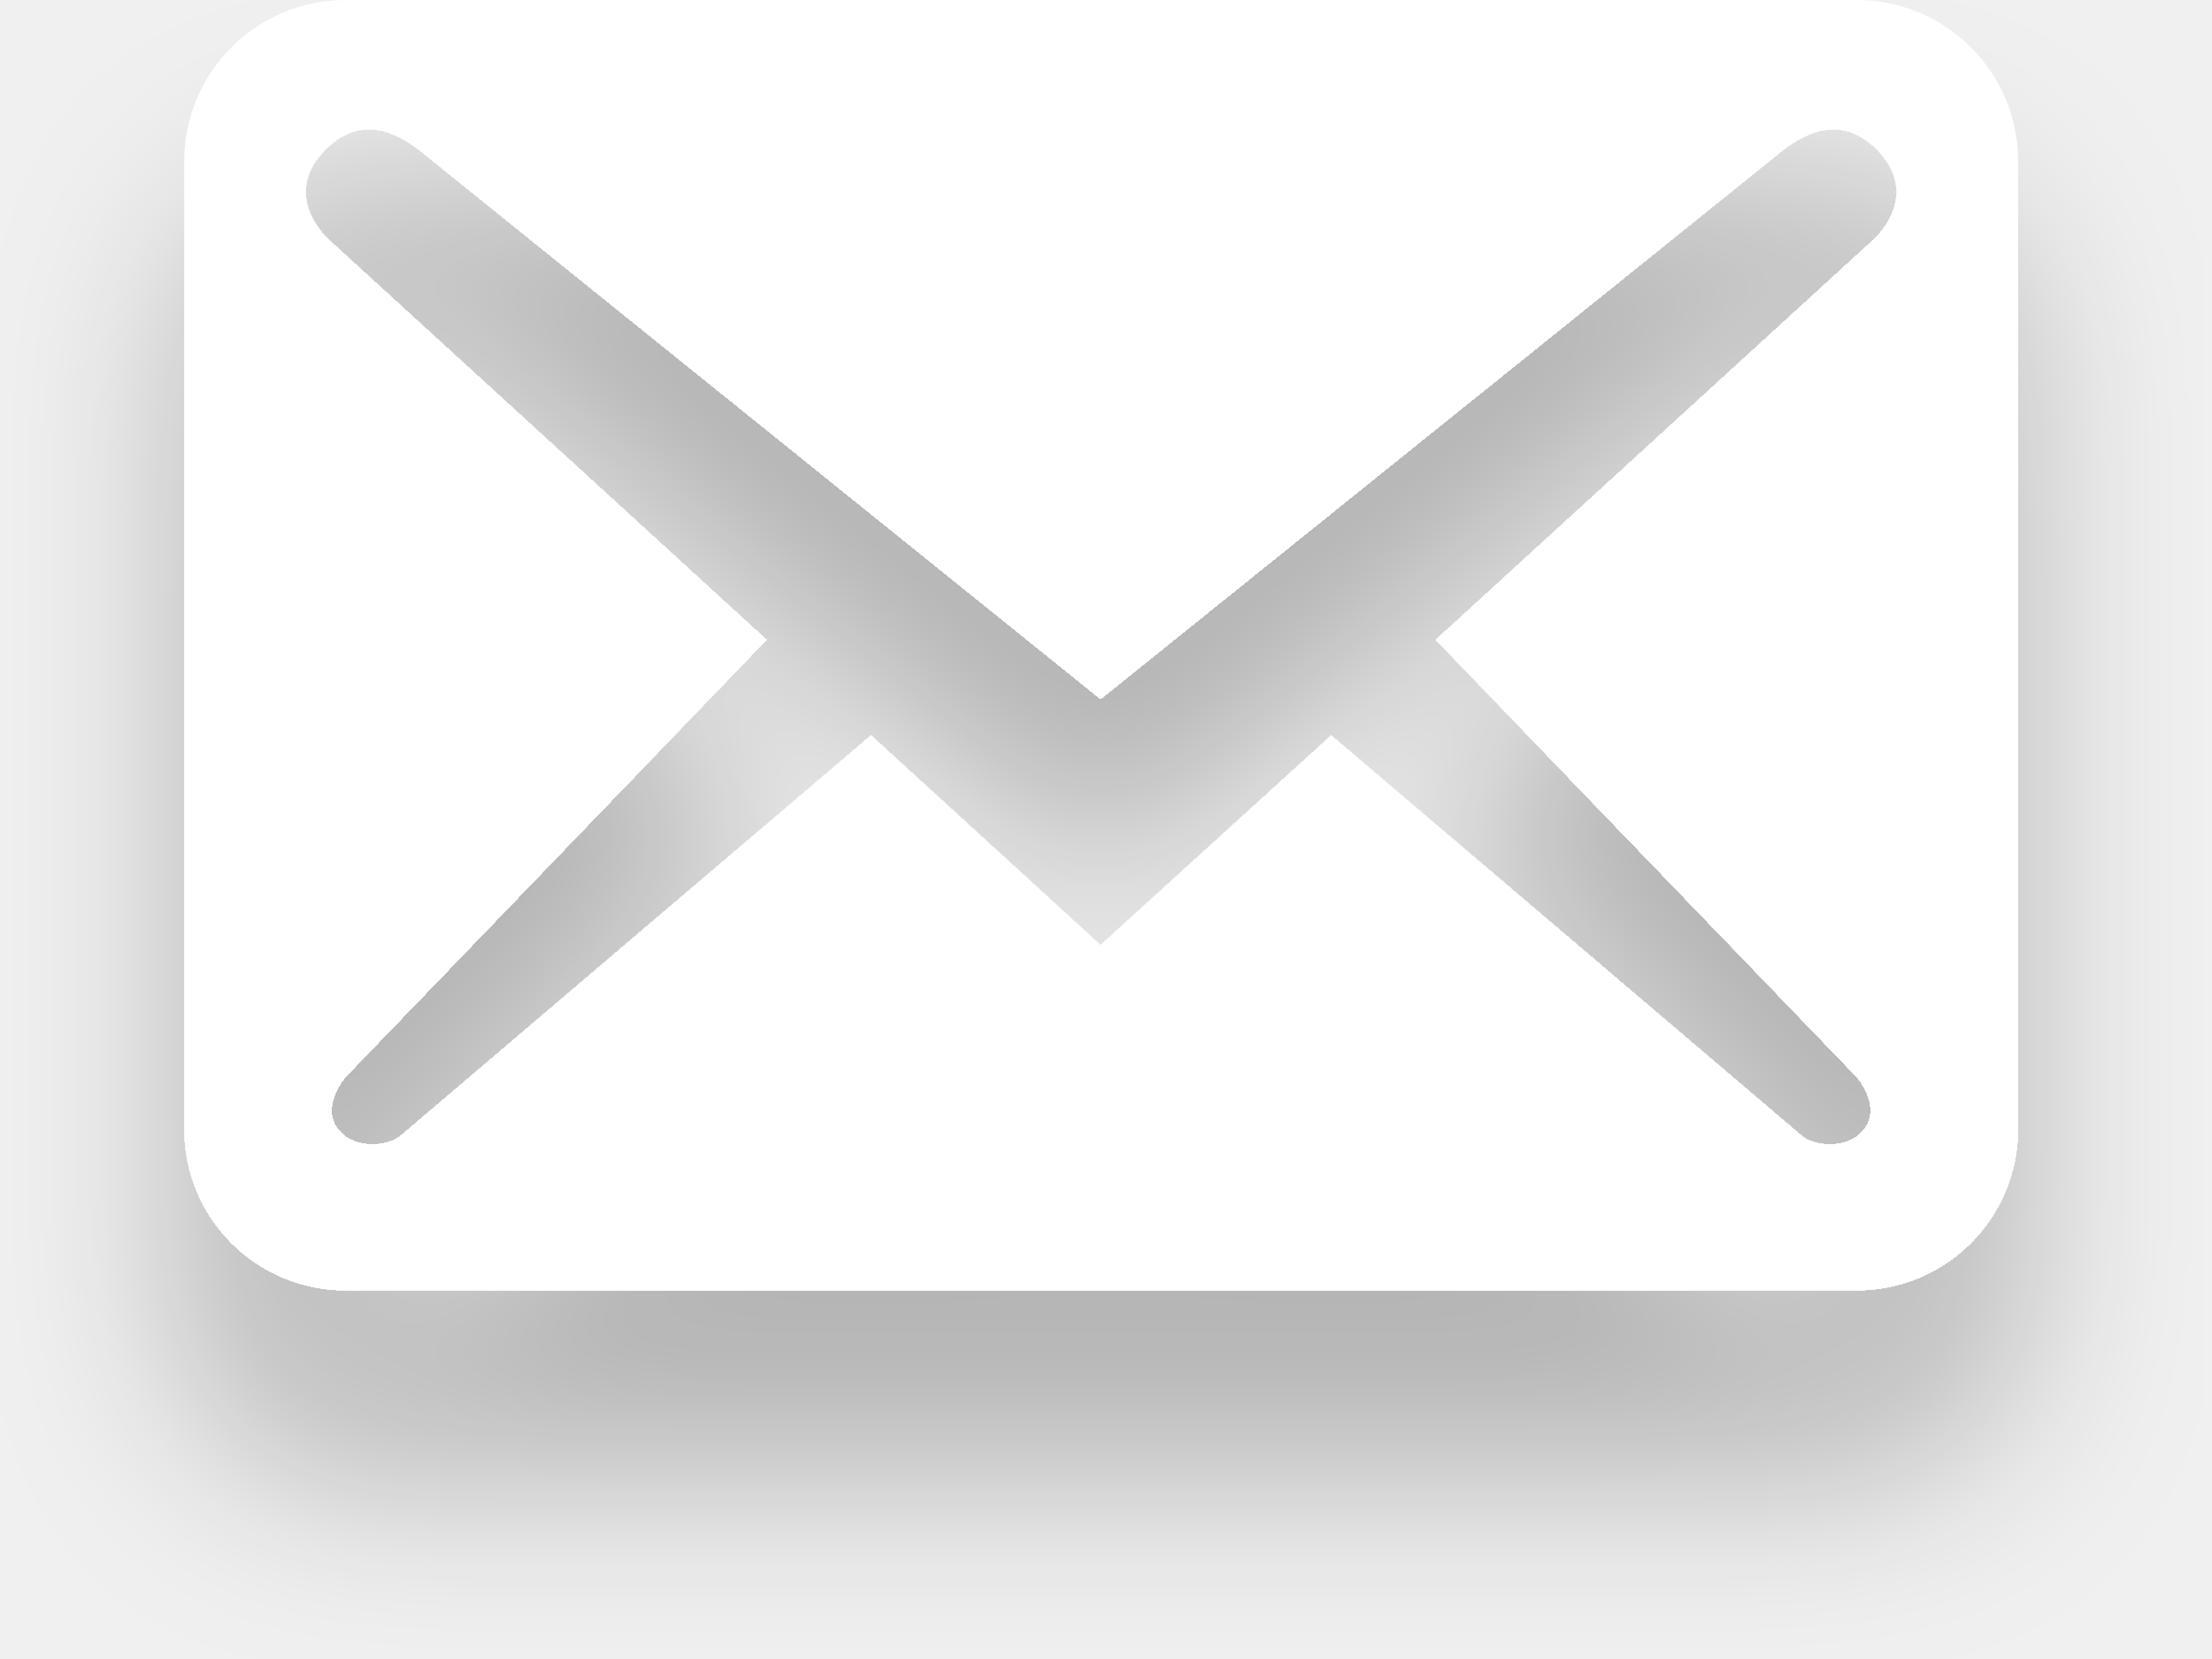
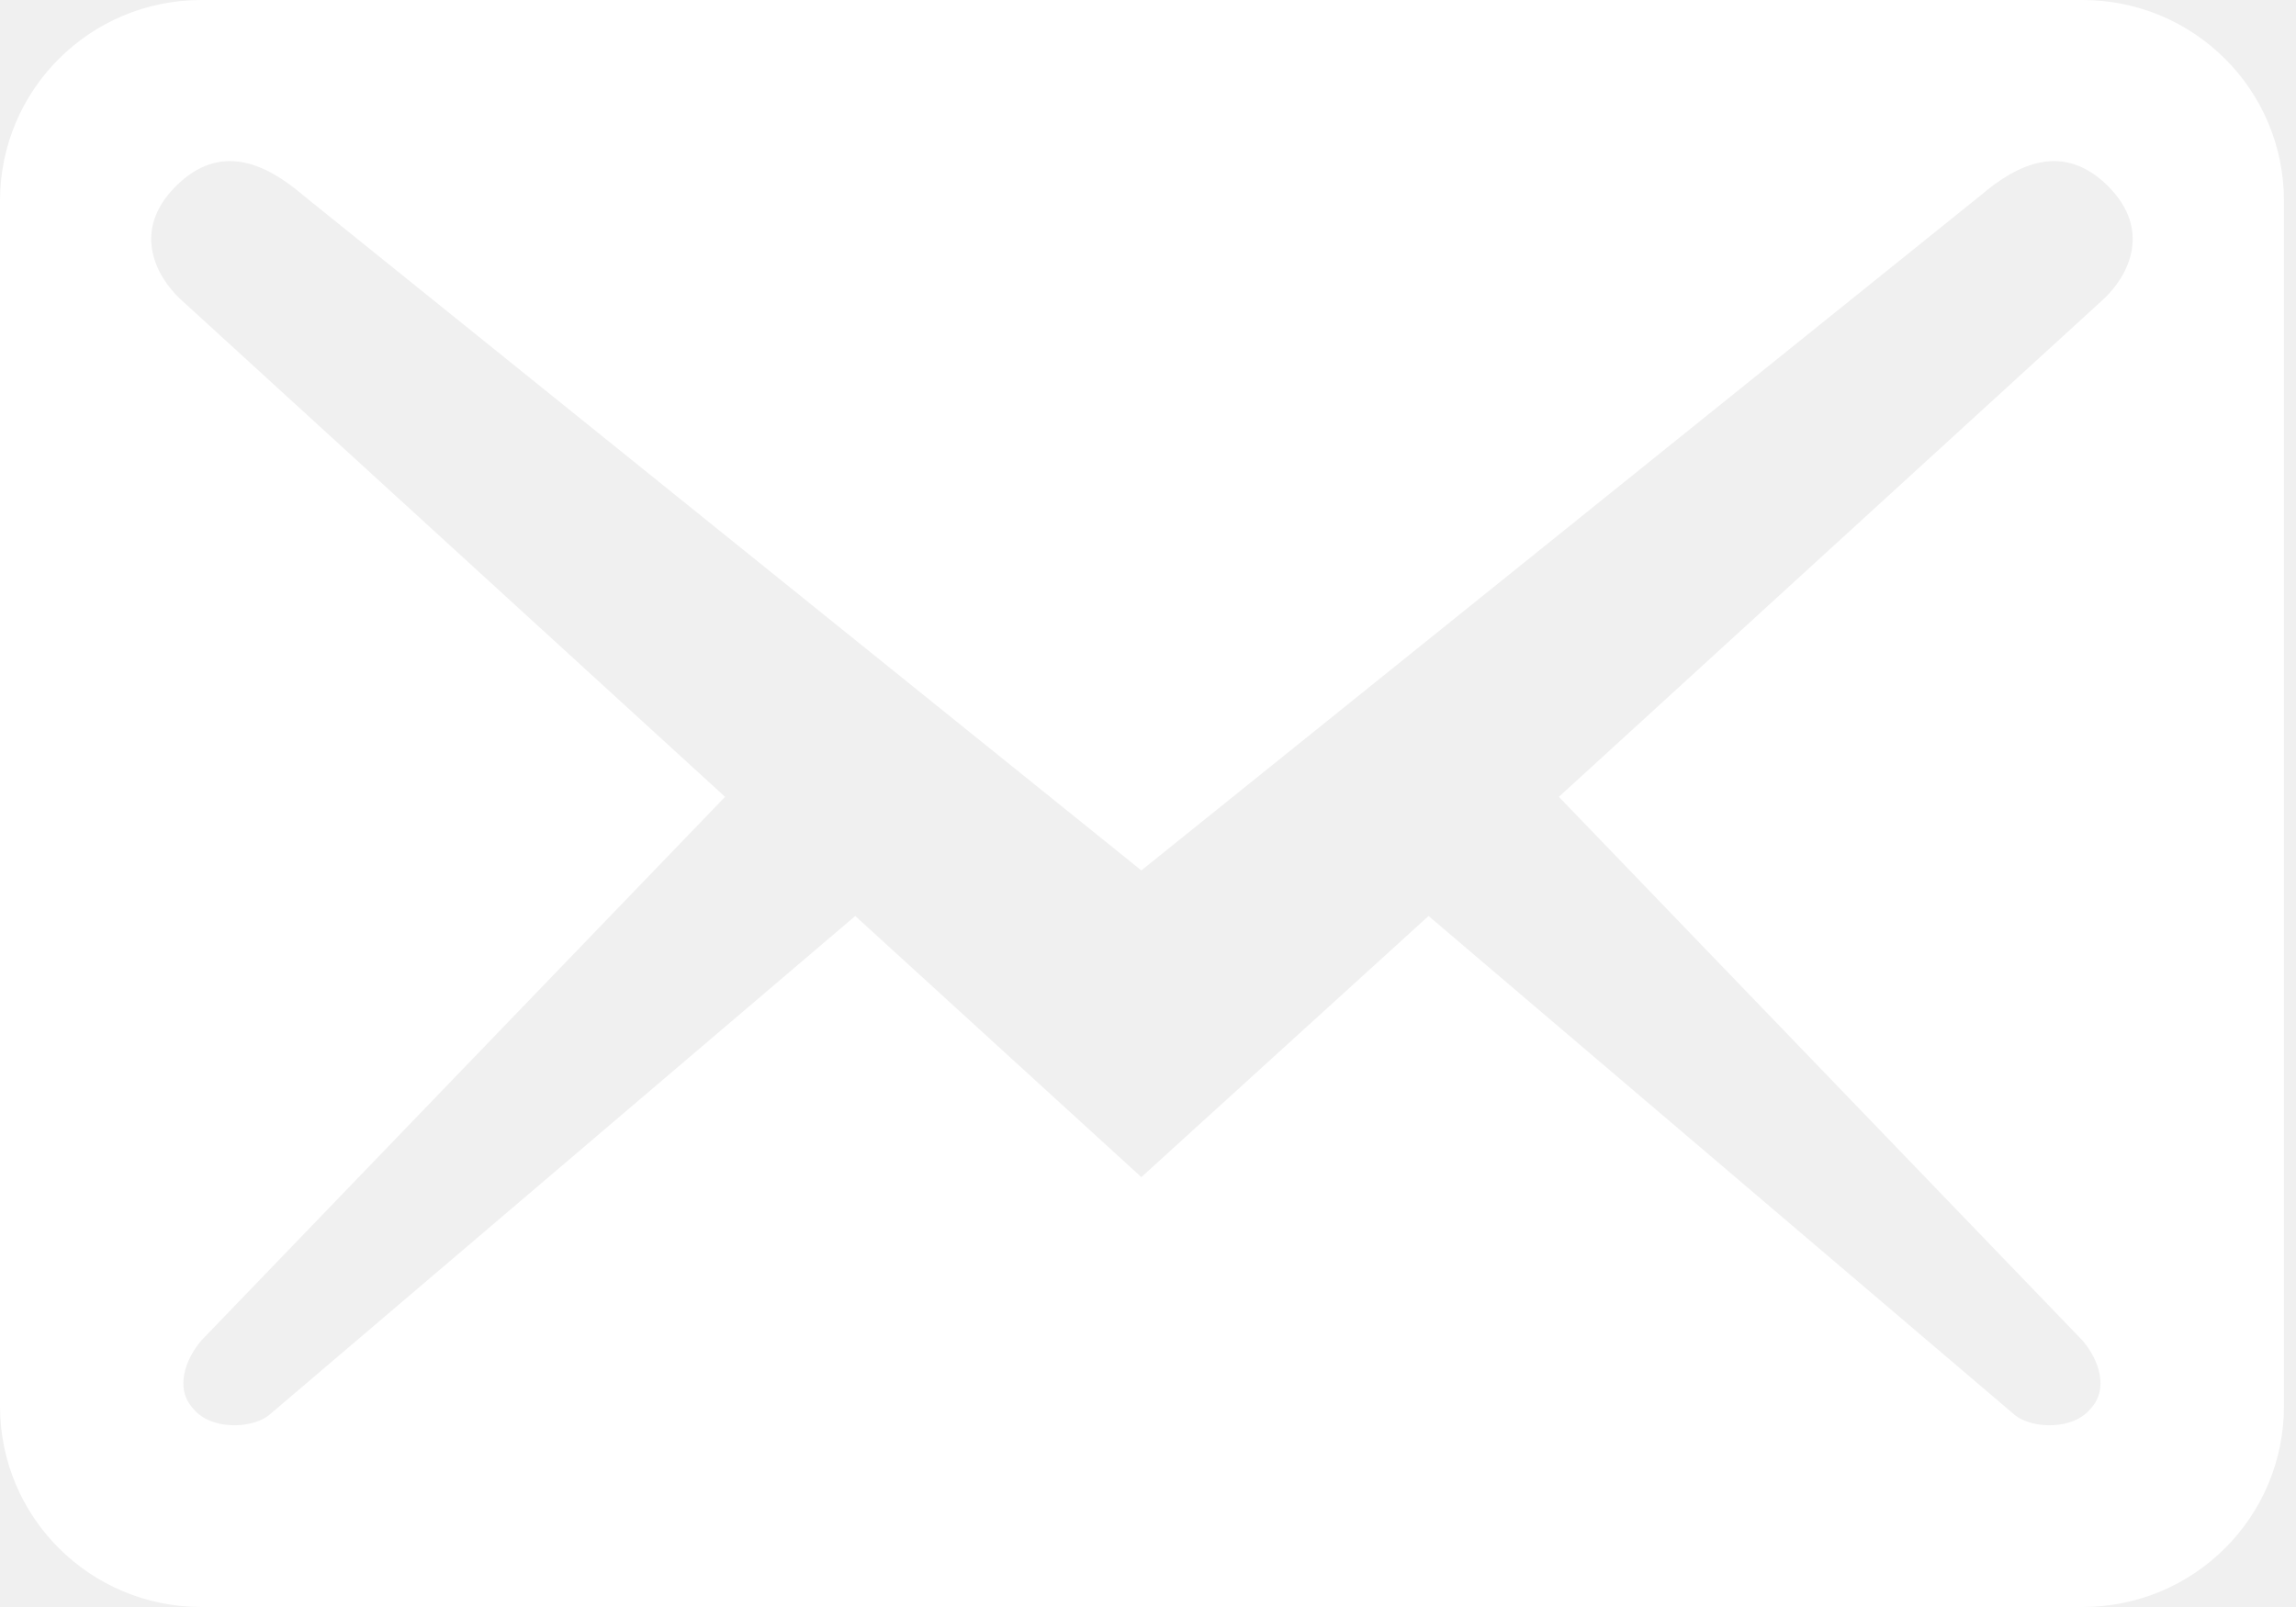
- <svg xmlns="http://www.w3.org/2000/svg" width="24" height="18" viewBox="0 0 24 18" fill="none">
-   <g filter="url(#filter0_d_144_2563)">
-     <path d="M21.895 12.25V1.75C21.895 0.782 21.111 0 20.14 0H3.754C2.784 0 2 0.782 2 1.75V12.25C2 13.218 2.784 14 3.754 14H20.14C21.111 14 21.895 13.218 21.895 12.25ZM20.363 1.622C20.748 2.007 20.538 2.403 20.328 2.602L15.579 6.942L20.14 11.678C20.281 11.842 20.374 12.098 20.21 12.273C20.058 12.46 19.708 12.448 19.556 12.332L14.444 7.98L11.941 10.255L9.45 7.98L4.339 12.332C4.187 12.448 3.836 12.46 3.684 12.273C3.52 12.098 3.614 11.842 3.754 11.678L8.316 6.942L3.567 2.602C3.357 2.403 3.146 2.007 3.532 1.622C3.918 1.237 4.316 1.423 4.643 1.703L11.941 7.583L19.252 1.703C19.579 1.423 19.977 1.237 20.363 1.622V1.622Z" fill="white" />
-   </g>
-   <defs>
-     <filter id="filter0_d_144_2563" x="0" y="0" width="23.895" height="18" filterUnits="userSpaceOnUse" color-interpolation-filters="sRGB">
-       <feFlood flood-opacity="0" result="BackgroundImageFix" />
-       <feColorMatrix in="SourceAlpha" type="matrix" values="0 0 0 0 0 0 0 0 0 0 0 0 0 0 0 0 0 0 127 0" result="hardAlpha" />
-       <feOffset dy="2" />
-       <feGaussianBlur stdDeviation="1" />
-       <feComposite in2="hardAlpha" operator="out" />
-       <feColorMatrix type="matrix" values="0 0 0 0 0 0 0 0 0 0 0 0 0 0 0 0 0 0 0.25 0" />
-       <feBlend mode="normal" in2="BackgroundImageFix" result="effect1_dropShadow_144_2563" />
-       <feBlend mode="normal" in="SourceGraphic" in2="effect1_dropShadow_144_2563" result="shape" />
-     </filter>
-   </defs>
+ <svg xmlns="http://www.w3.org/2000/svg" width="20" height="14" viewBox="0 0 20 14" fill="none">
+   <path d="M19.895 12.25V1.75C19.895 0.782 19.111 0 18.14 0H1.754C0.784 0 0 0.782 0 1.75V12.25C0 13.218 0.784 14 1.754 14H18.14C19.111 14 19.895 13.218 19.895 12.25ZM18.363 1.622C18.748 2.007 18.538 2.403 18.328 2.602L13.579 6.942L18.14 11.678C18.281 11.842 18.374 12.098 18.21 12.273C18.058 12.46 17.708 12.448 17.556 12.332L12.444 7.98L9.942 10.255L7.45 7.98L2.339 12.332C2.187 12.448 1.836 12.46 1.684 12.273C1.52 12.098 1.614 11.842 1.754 11.678L6.316 6.942L1.567 2.602C1.357 2.403 1.146 2.007 1.532 1.622C1.918 1.237 2.316 1.423 2.643 1.703L9.942 7.583L17.252 1.703C17.579 1.423 17.977 1.237 18.363 1.622V1.622Z" fill="white" />
</svg>
